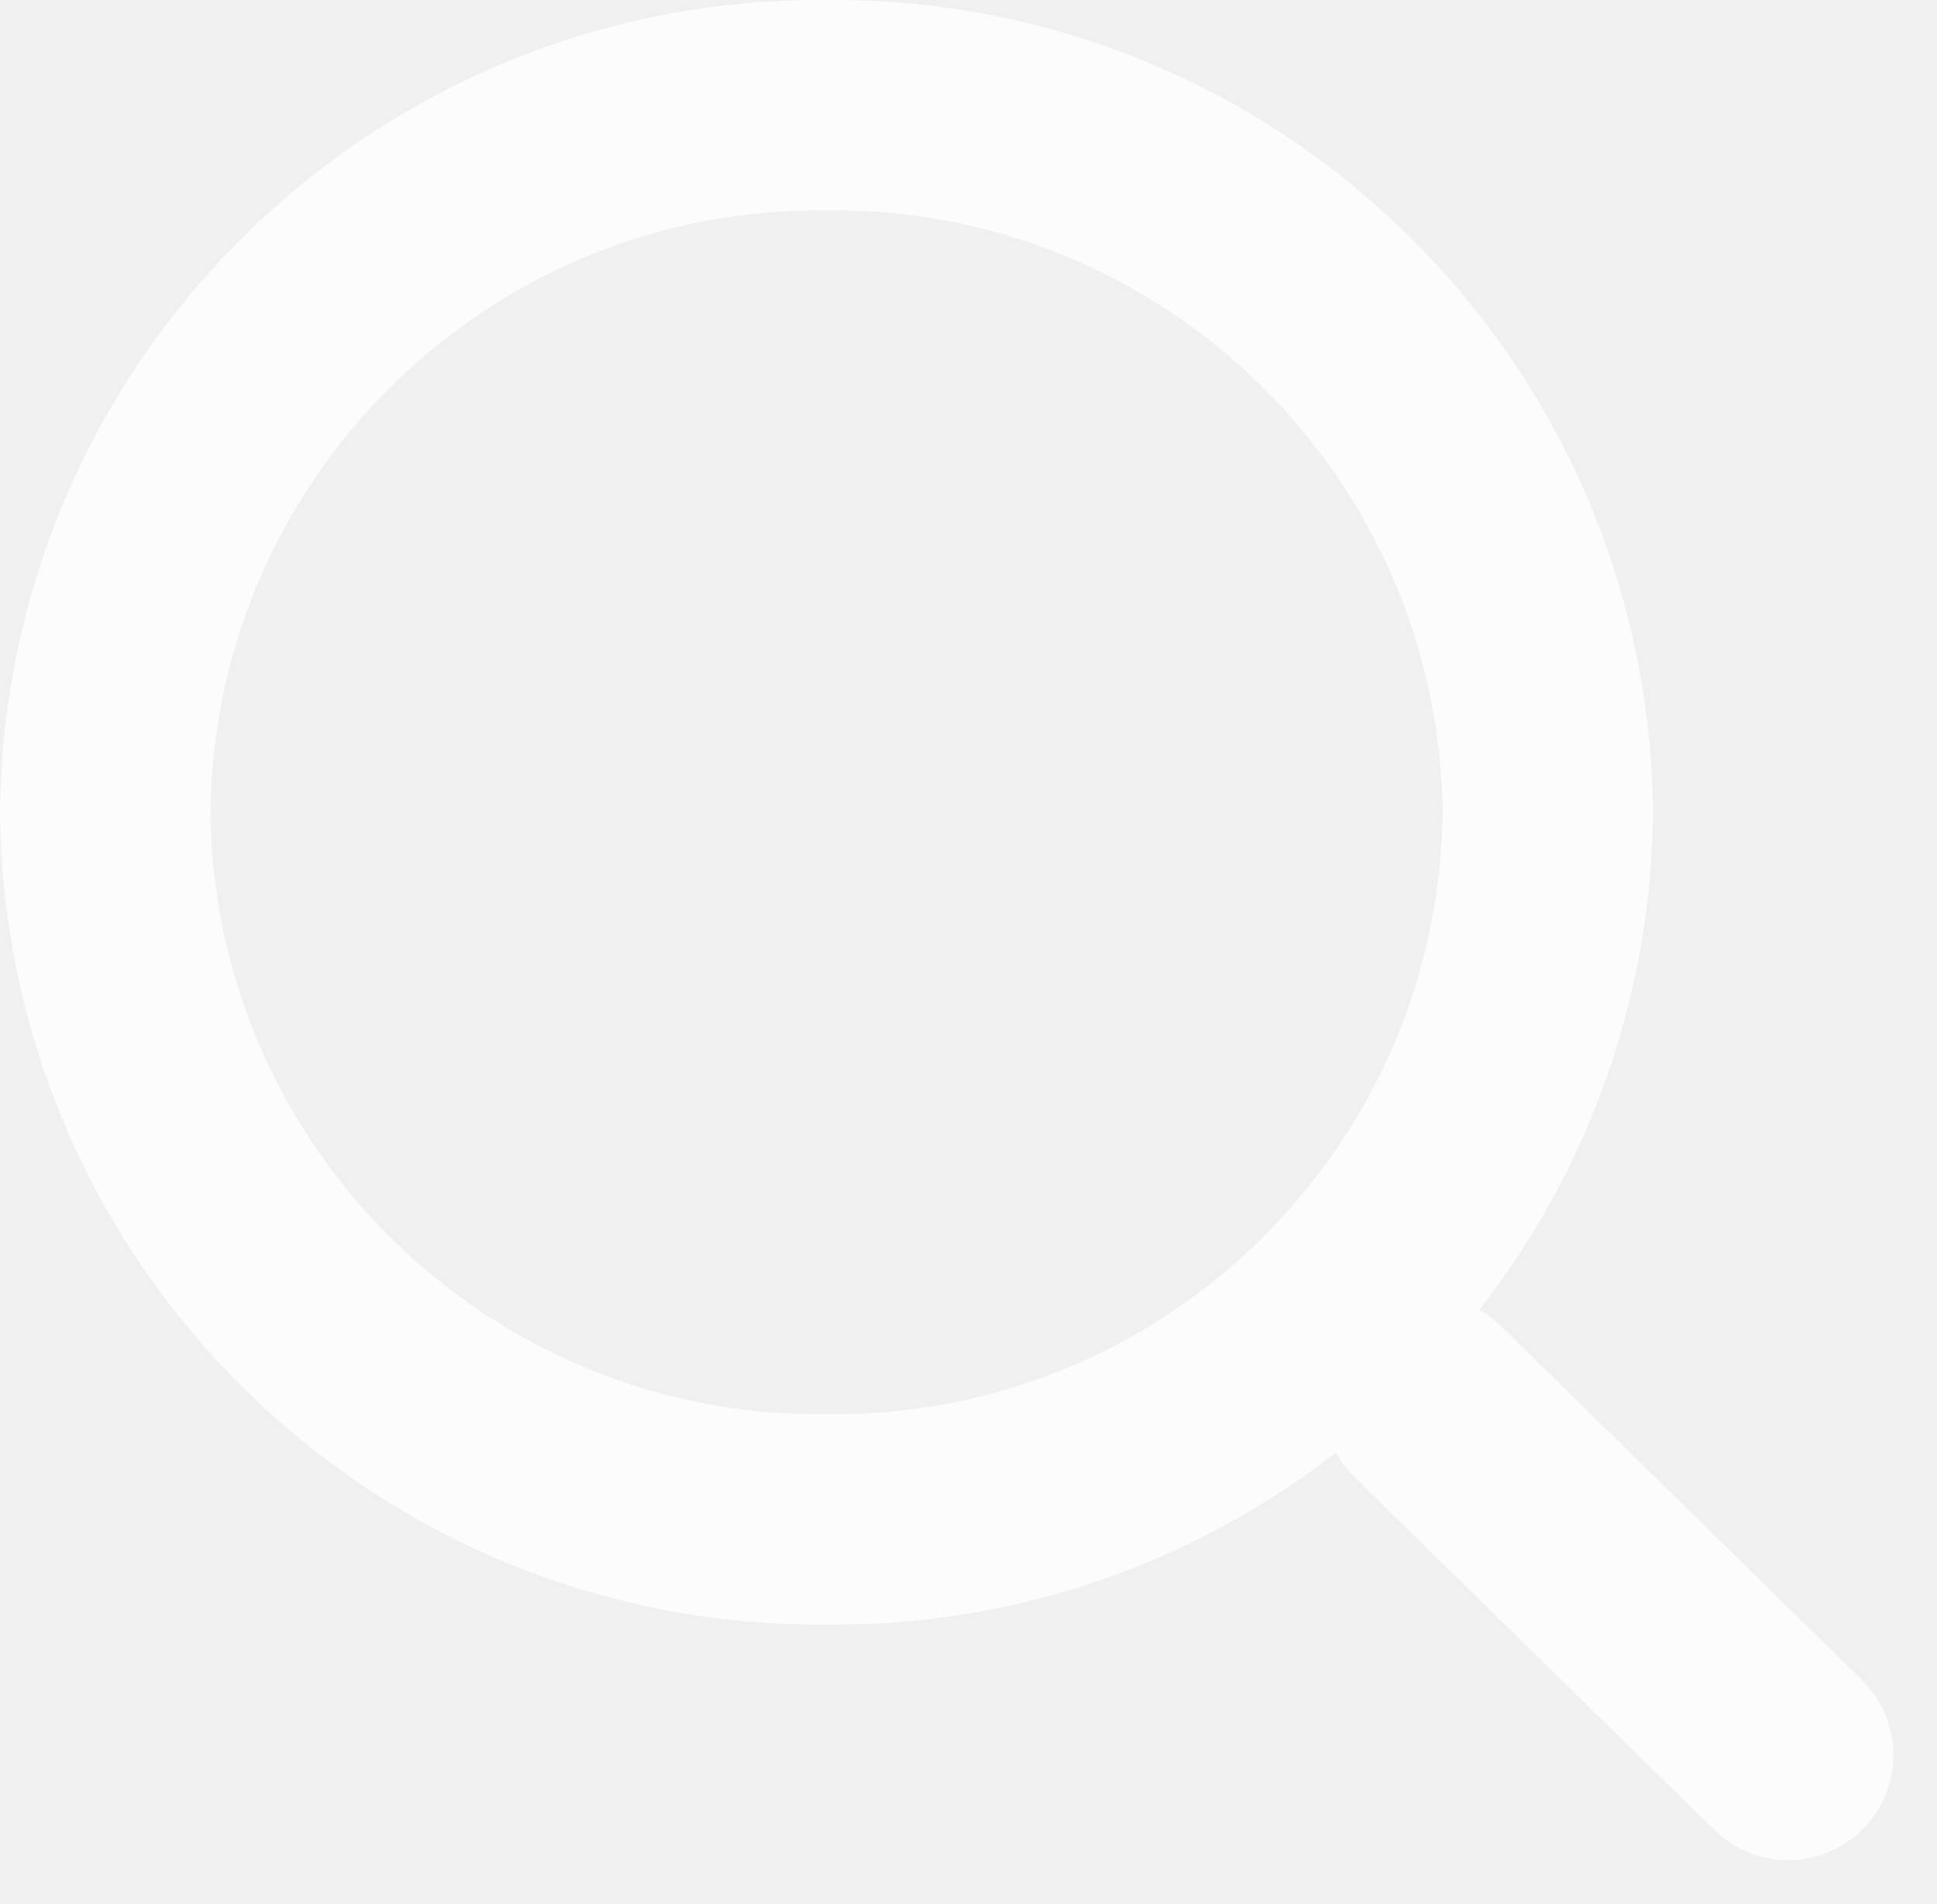
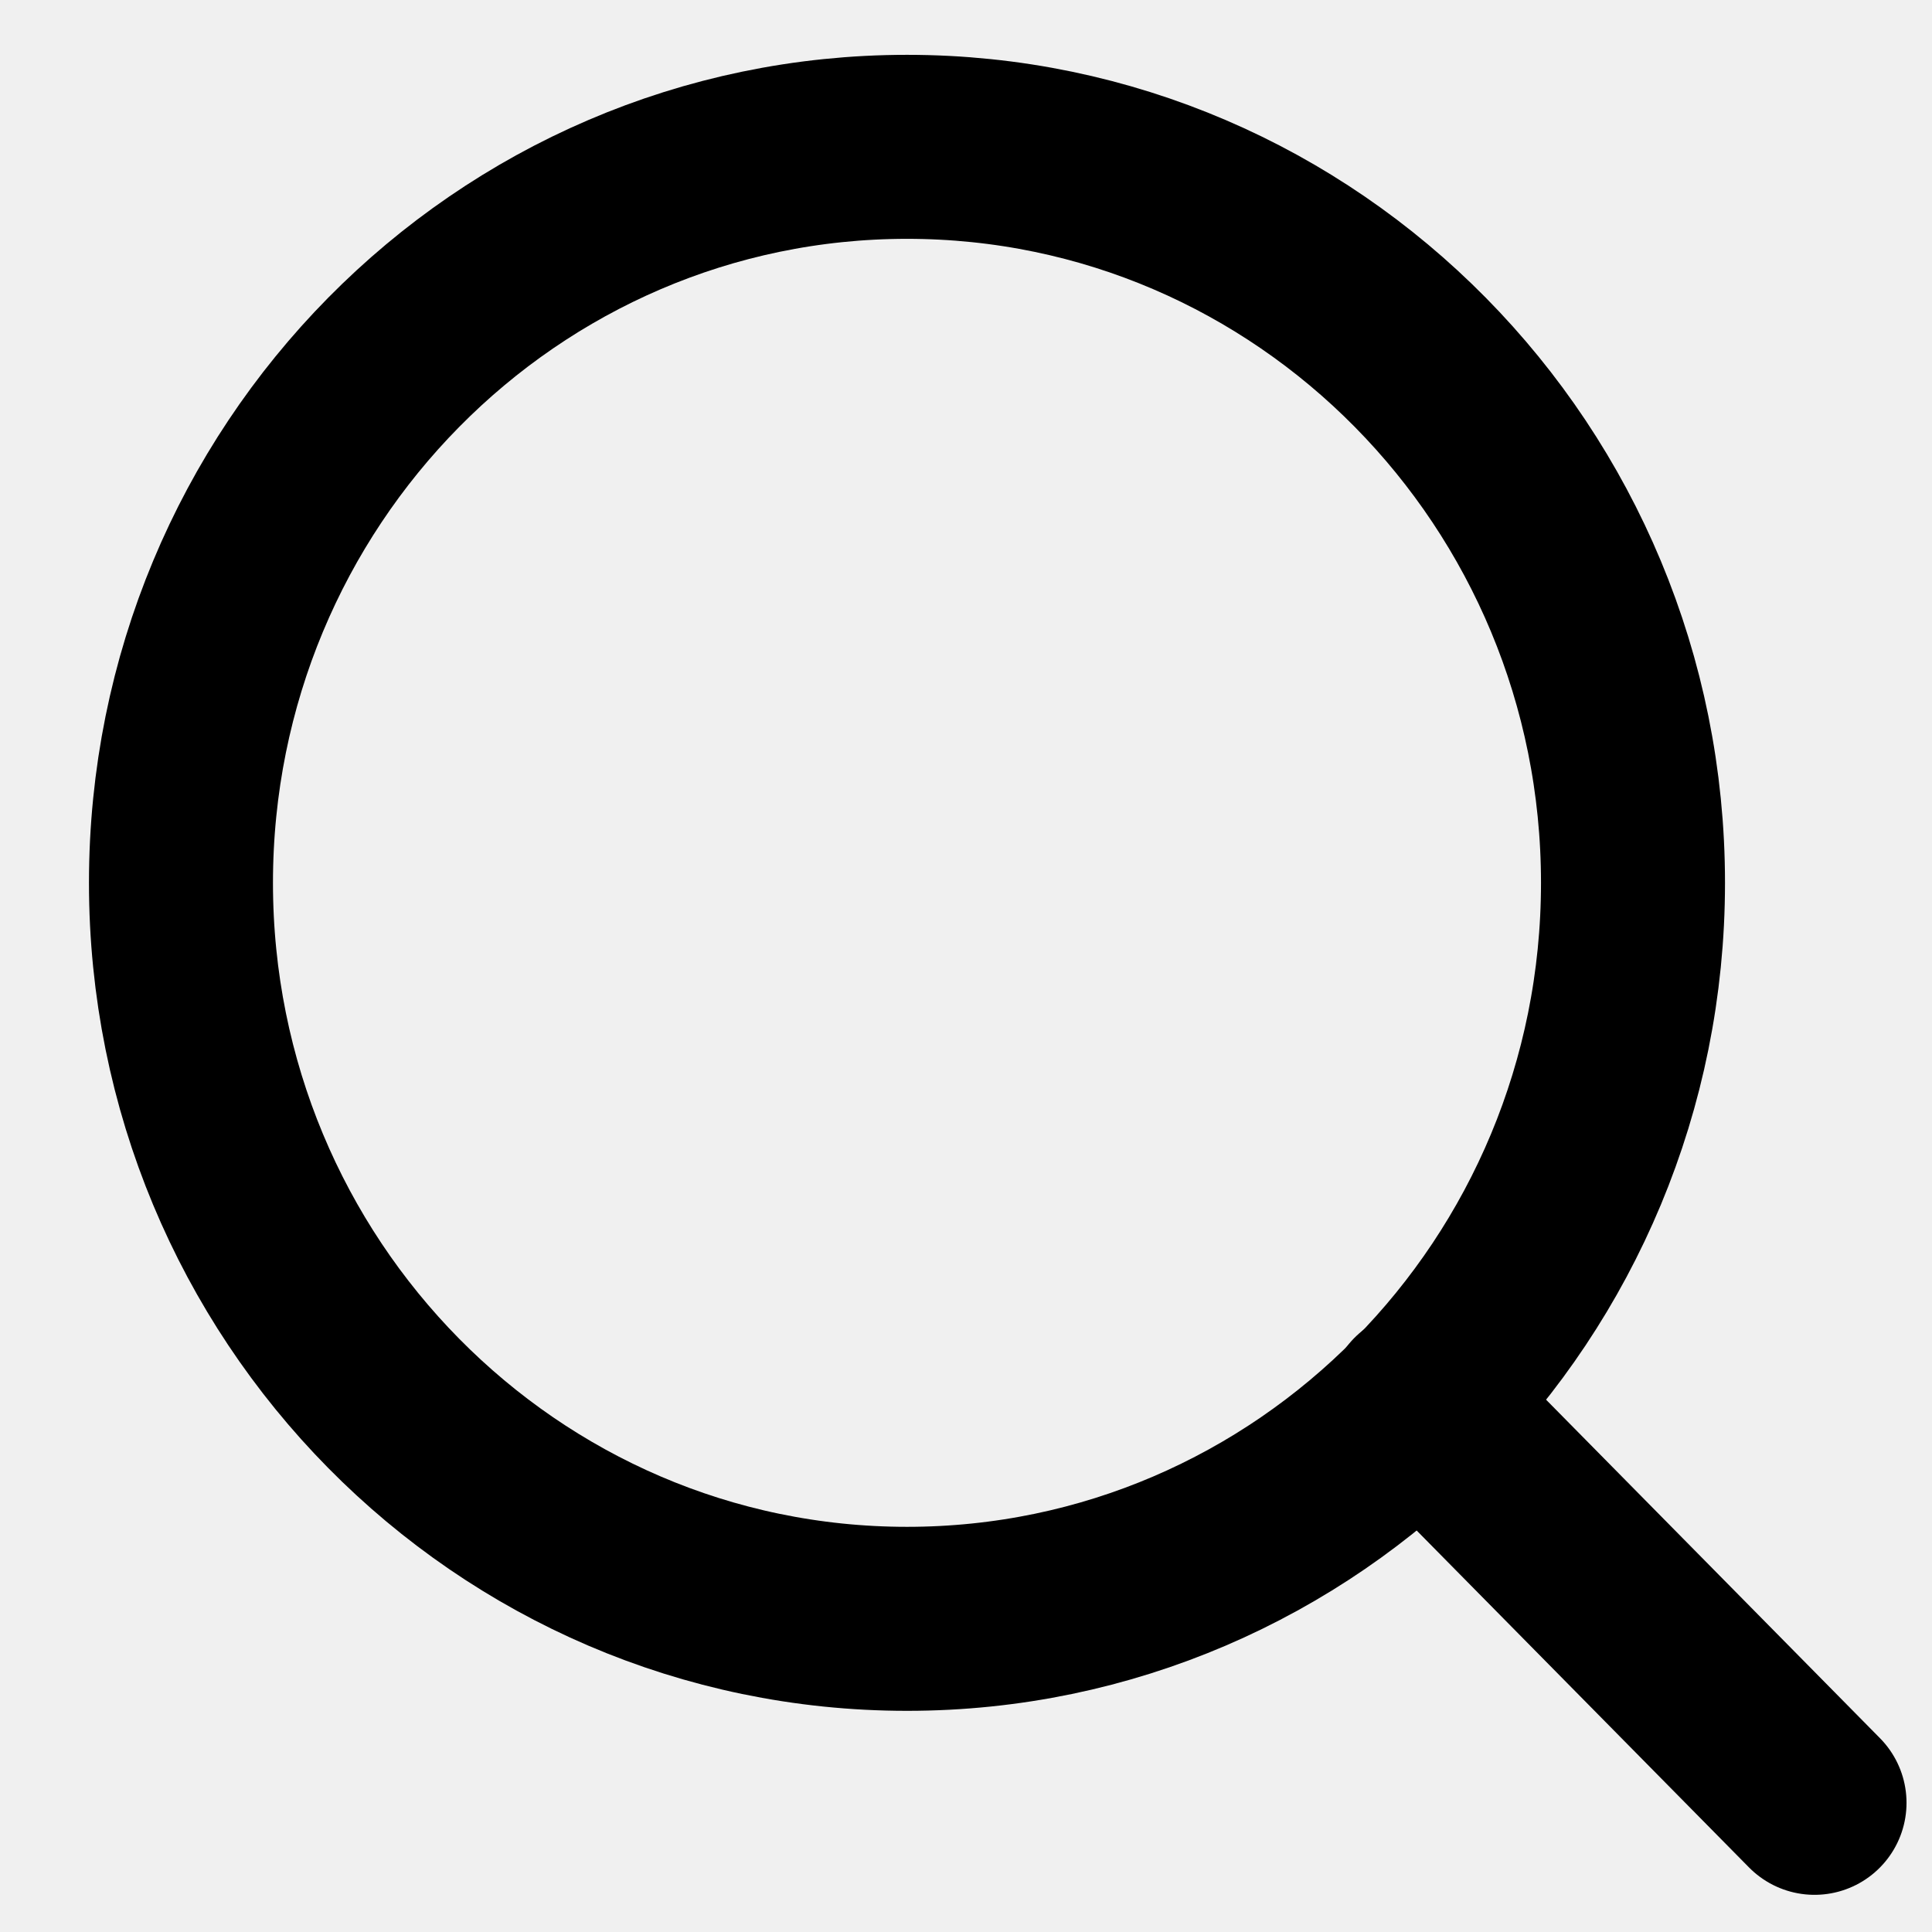
- <svg xmlns="http://www.w3.org/2000/svg" width="13.811" height="13.572" viewBox="0 0 13.811 13.572">
-   <g id="Search" transform="translate(-1165.25 -48.25)" opacity="0.8">
-     <path id="Vector" d="M10.286,5.041a5.093,5.093,0,0,1-5.143,5.041A5.093,5.093,0,0,1,0,5.041,5.093,5.093,0,0,1,5.143,0,5.093,5.093,0,0,1,10.286,5.041Z" transform="translate(1166 49)" fill="none" stroke="#fff" stroke-linecap="round" stroke-linejoin="round" stroke-width="1.5" />
-     <path id="Vector-2" data-name="Vector" d="M2.571,2.52,0,0" transform="translate(1175.429 58.241)" fill="none" stroke="#fff" stroke-linecap="round" stroke-linejoin="round" stroke-width="1.5" />
-   </g>
+ <svg xmlns="http://www.w3.org/2000/svg" width="21" height="21" viewBox="0 0 21 21" fill="none">
+   <path d="M9.859 17.596C14.217 17.596 17.75 14.015 17.75 9.596C17.75 5.178 14.217 1.596 9.859 1.596C5.5 1.596 1.967 5.178 1.967 9.596C1.967 14.015 5.5 17.596 9.859 17.596Z" stroke="black" stroke-width="2" stroke-linecap="round" stroke-linejoin="round" />
+   <path d="M19.723 19.596L15.432 15.246" stroke="black" stroke-width="2" stroke-linecap="round" stroke-linejoin="round" />
</svg>
